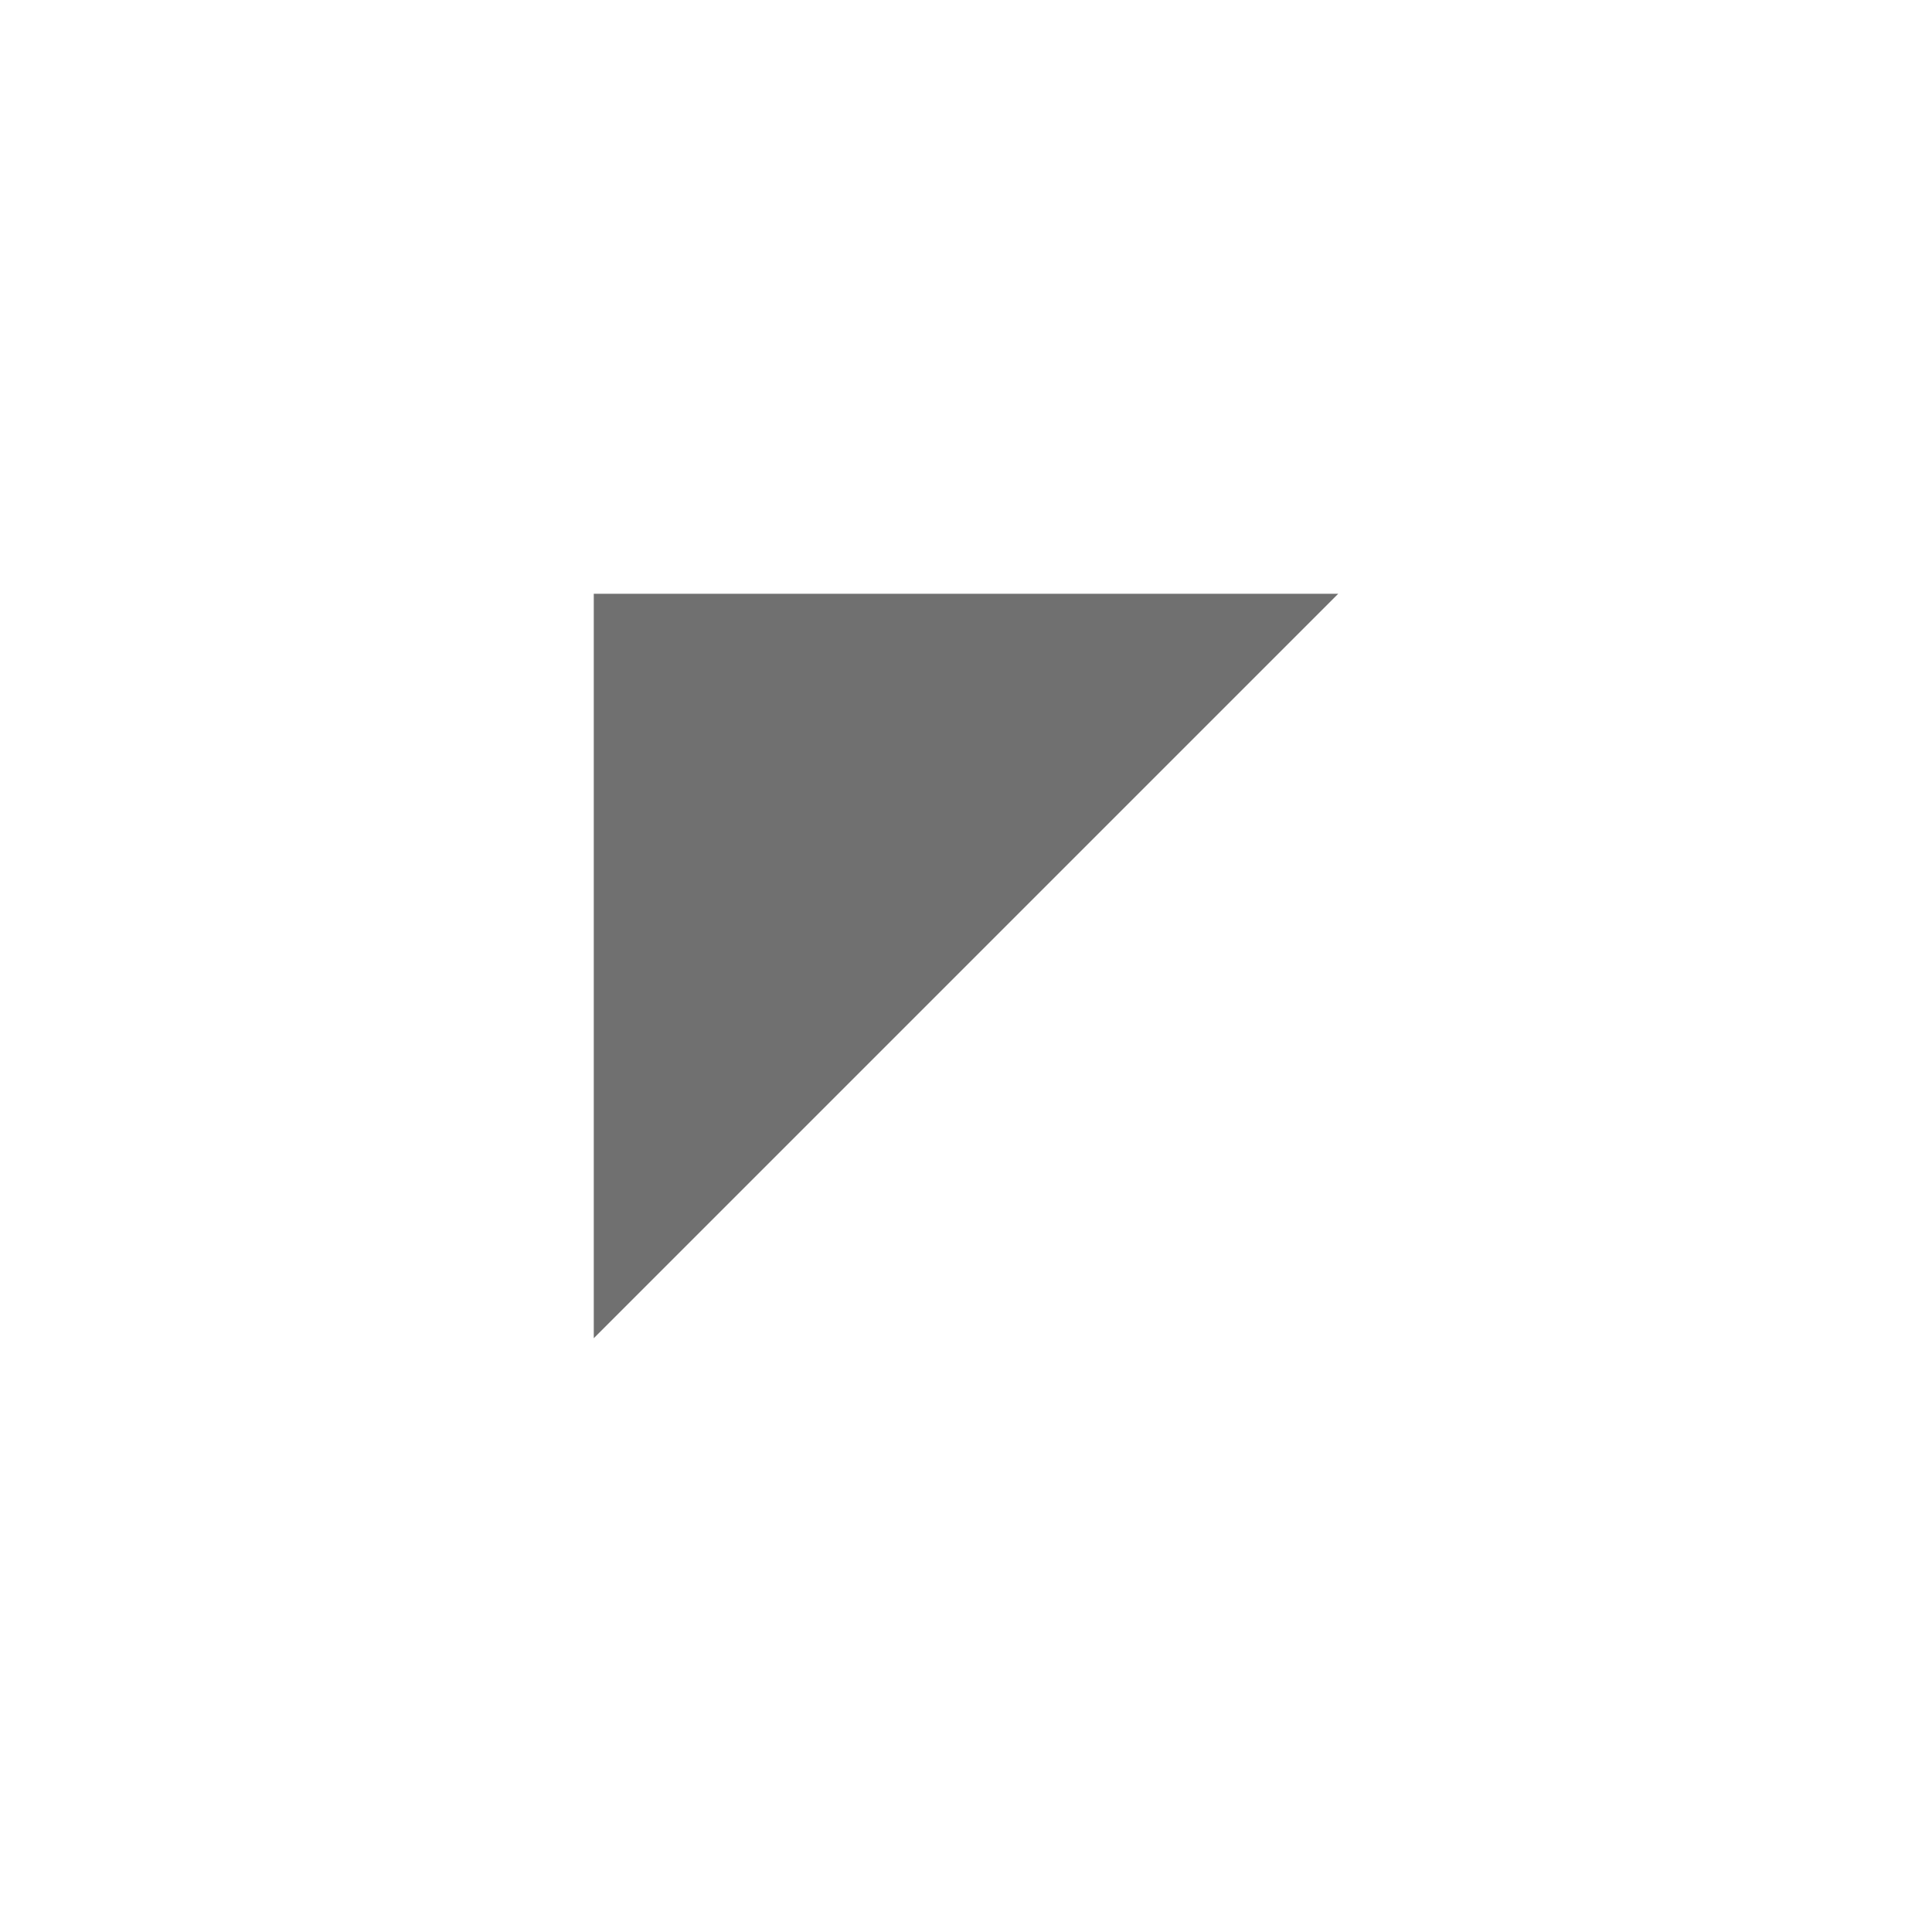
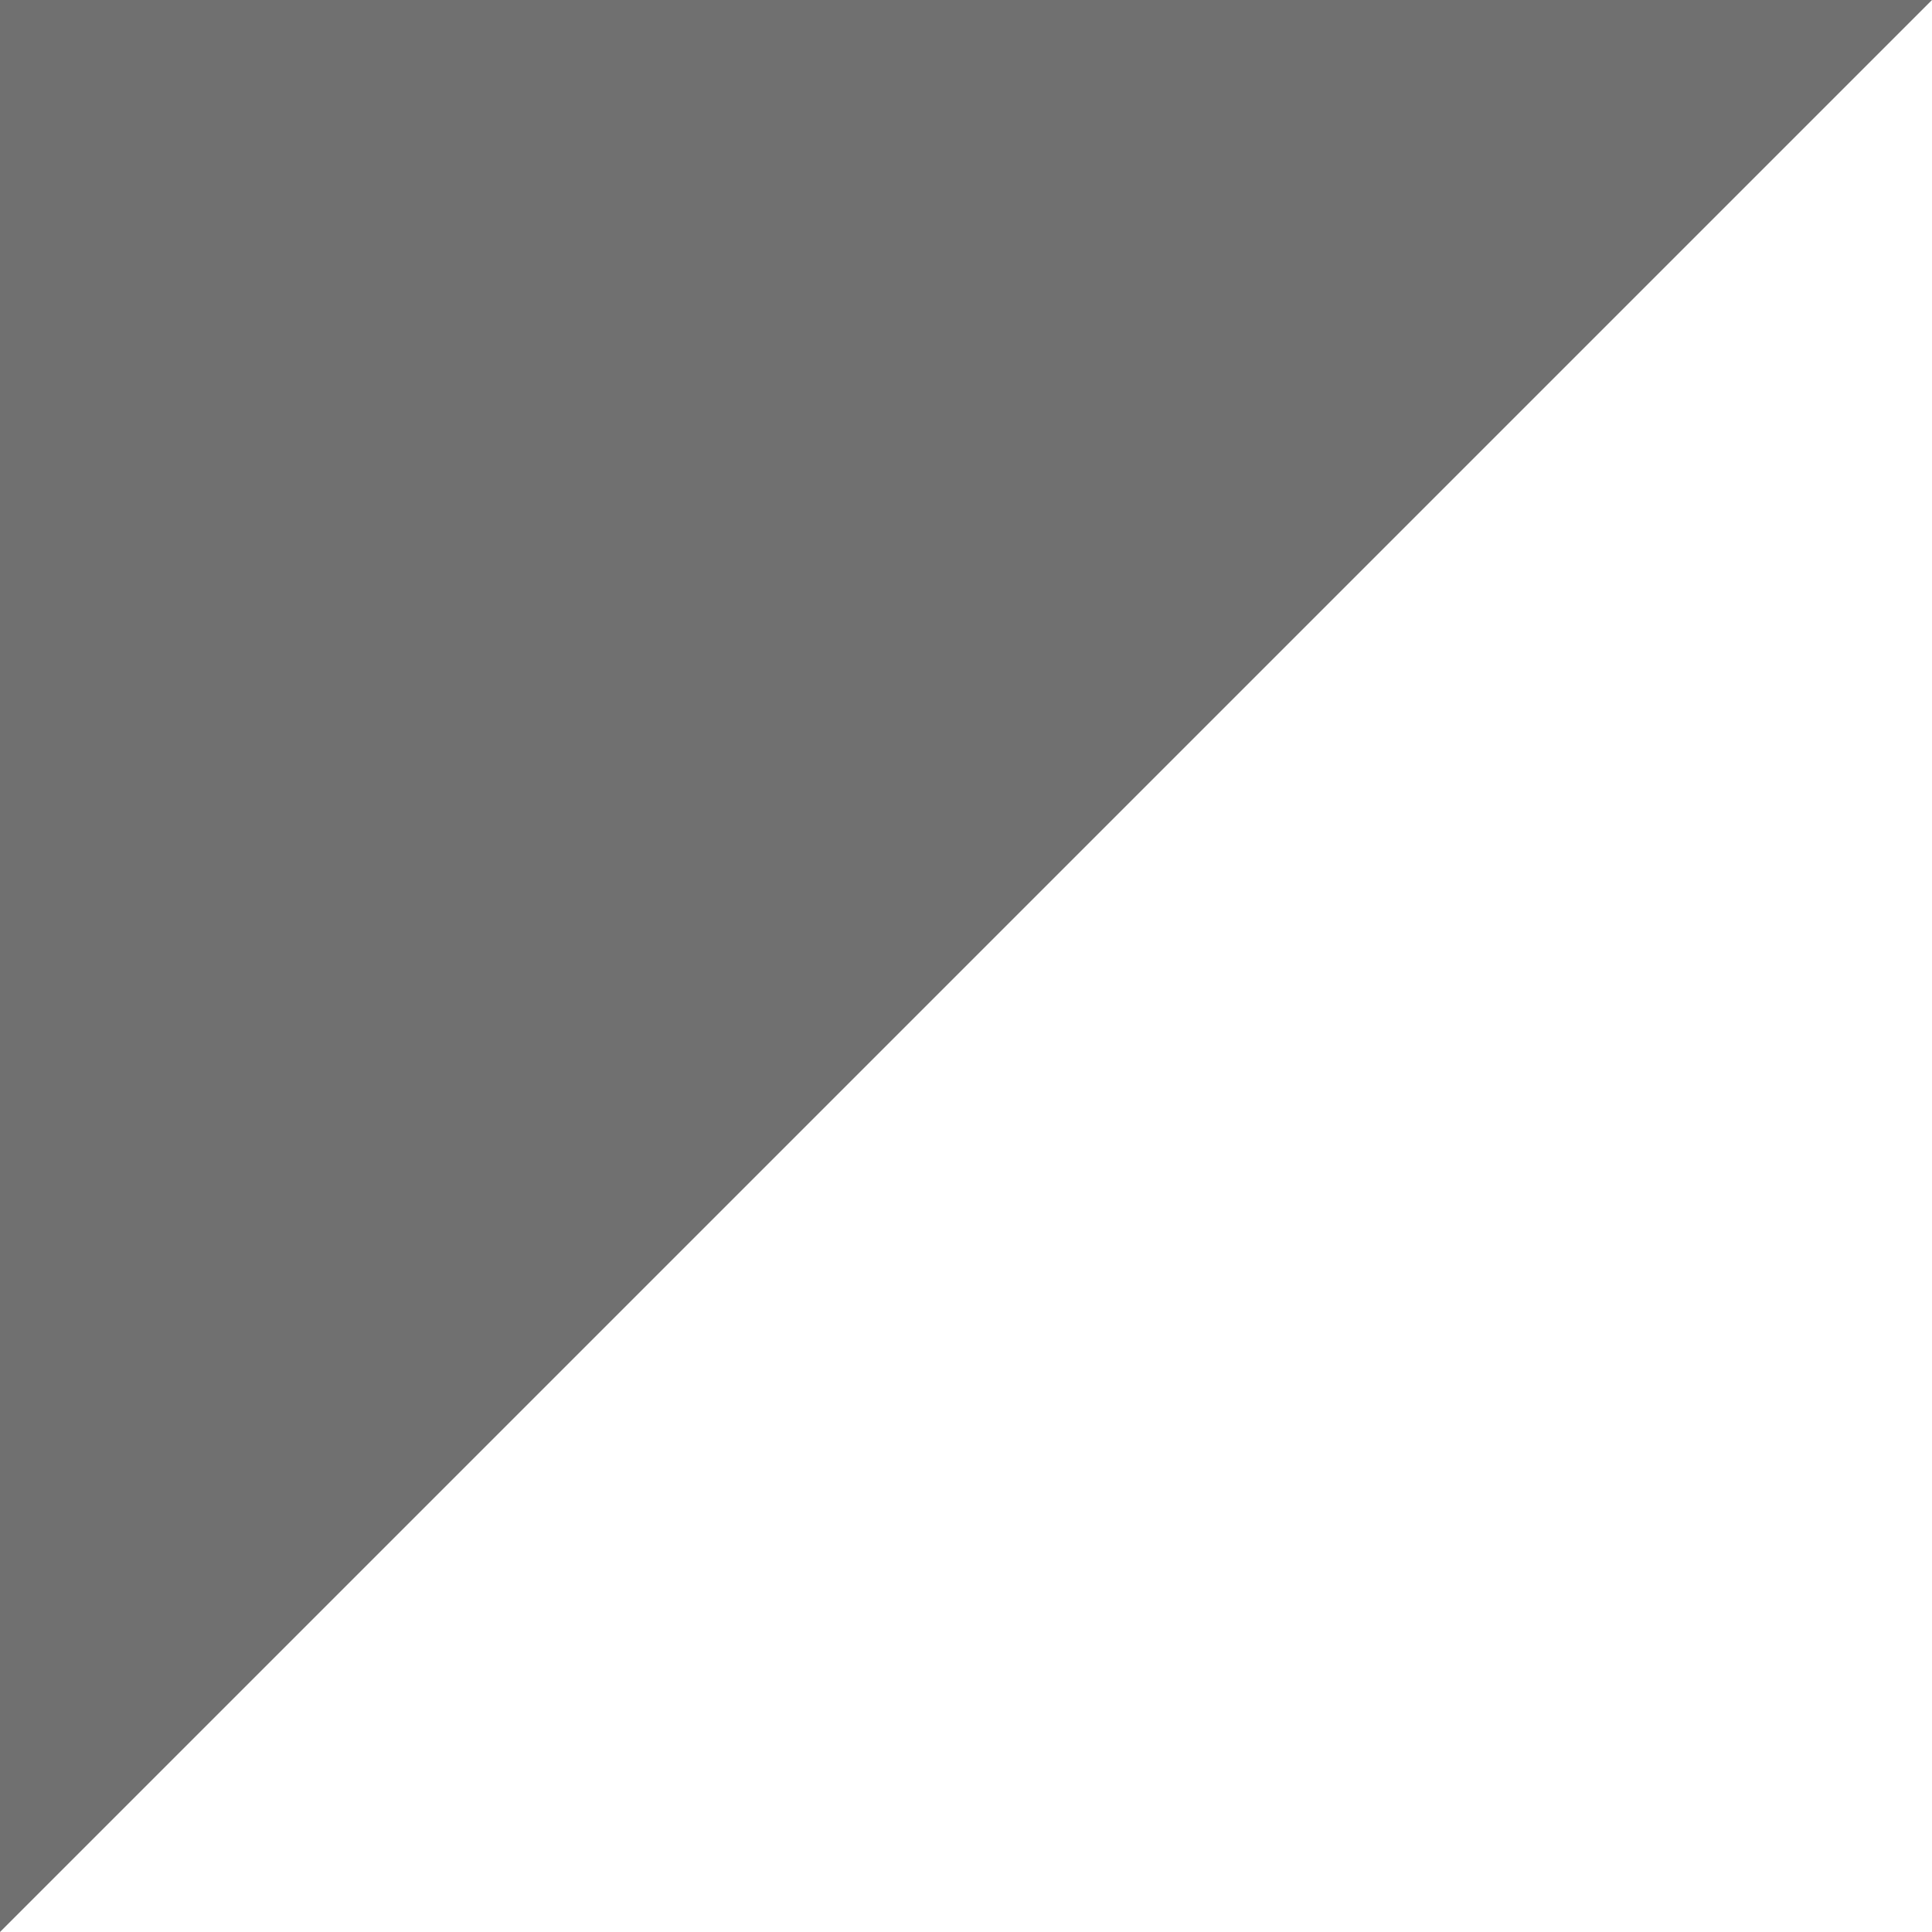
- <svg xmlns="http://www.w3.org/2000/svg" id="_レイヤー_1" data-name="レイヤー 1" viewBox="0 0 150 150">
+ <svg xmlns="http://www.w3.org/2000/svg" viewBox="0 0 57.8 57.8">
  <defs>
    <style>
-       .cls-1 {
-         fill: #707070;
-       }
-     </style>
+             .cls-1 {
+             fill: #707070;
+             }
+         </style>
  </defs>
-   <polygon class="cls-1" points="46.1 103.9 46.1 46.1 103.9 46.1 46.1 103.9" />
+   <polygon class="cls-1" points="0 57.8 0 0 57.8 0 0 57.8" />
</svg>
